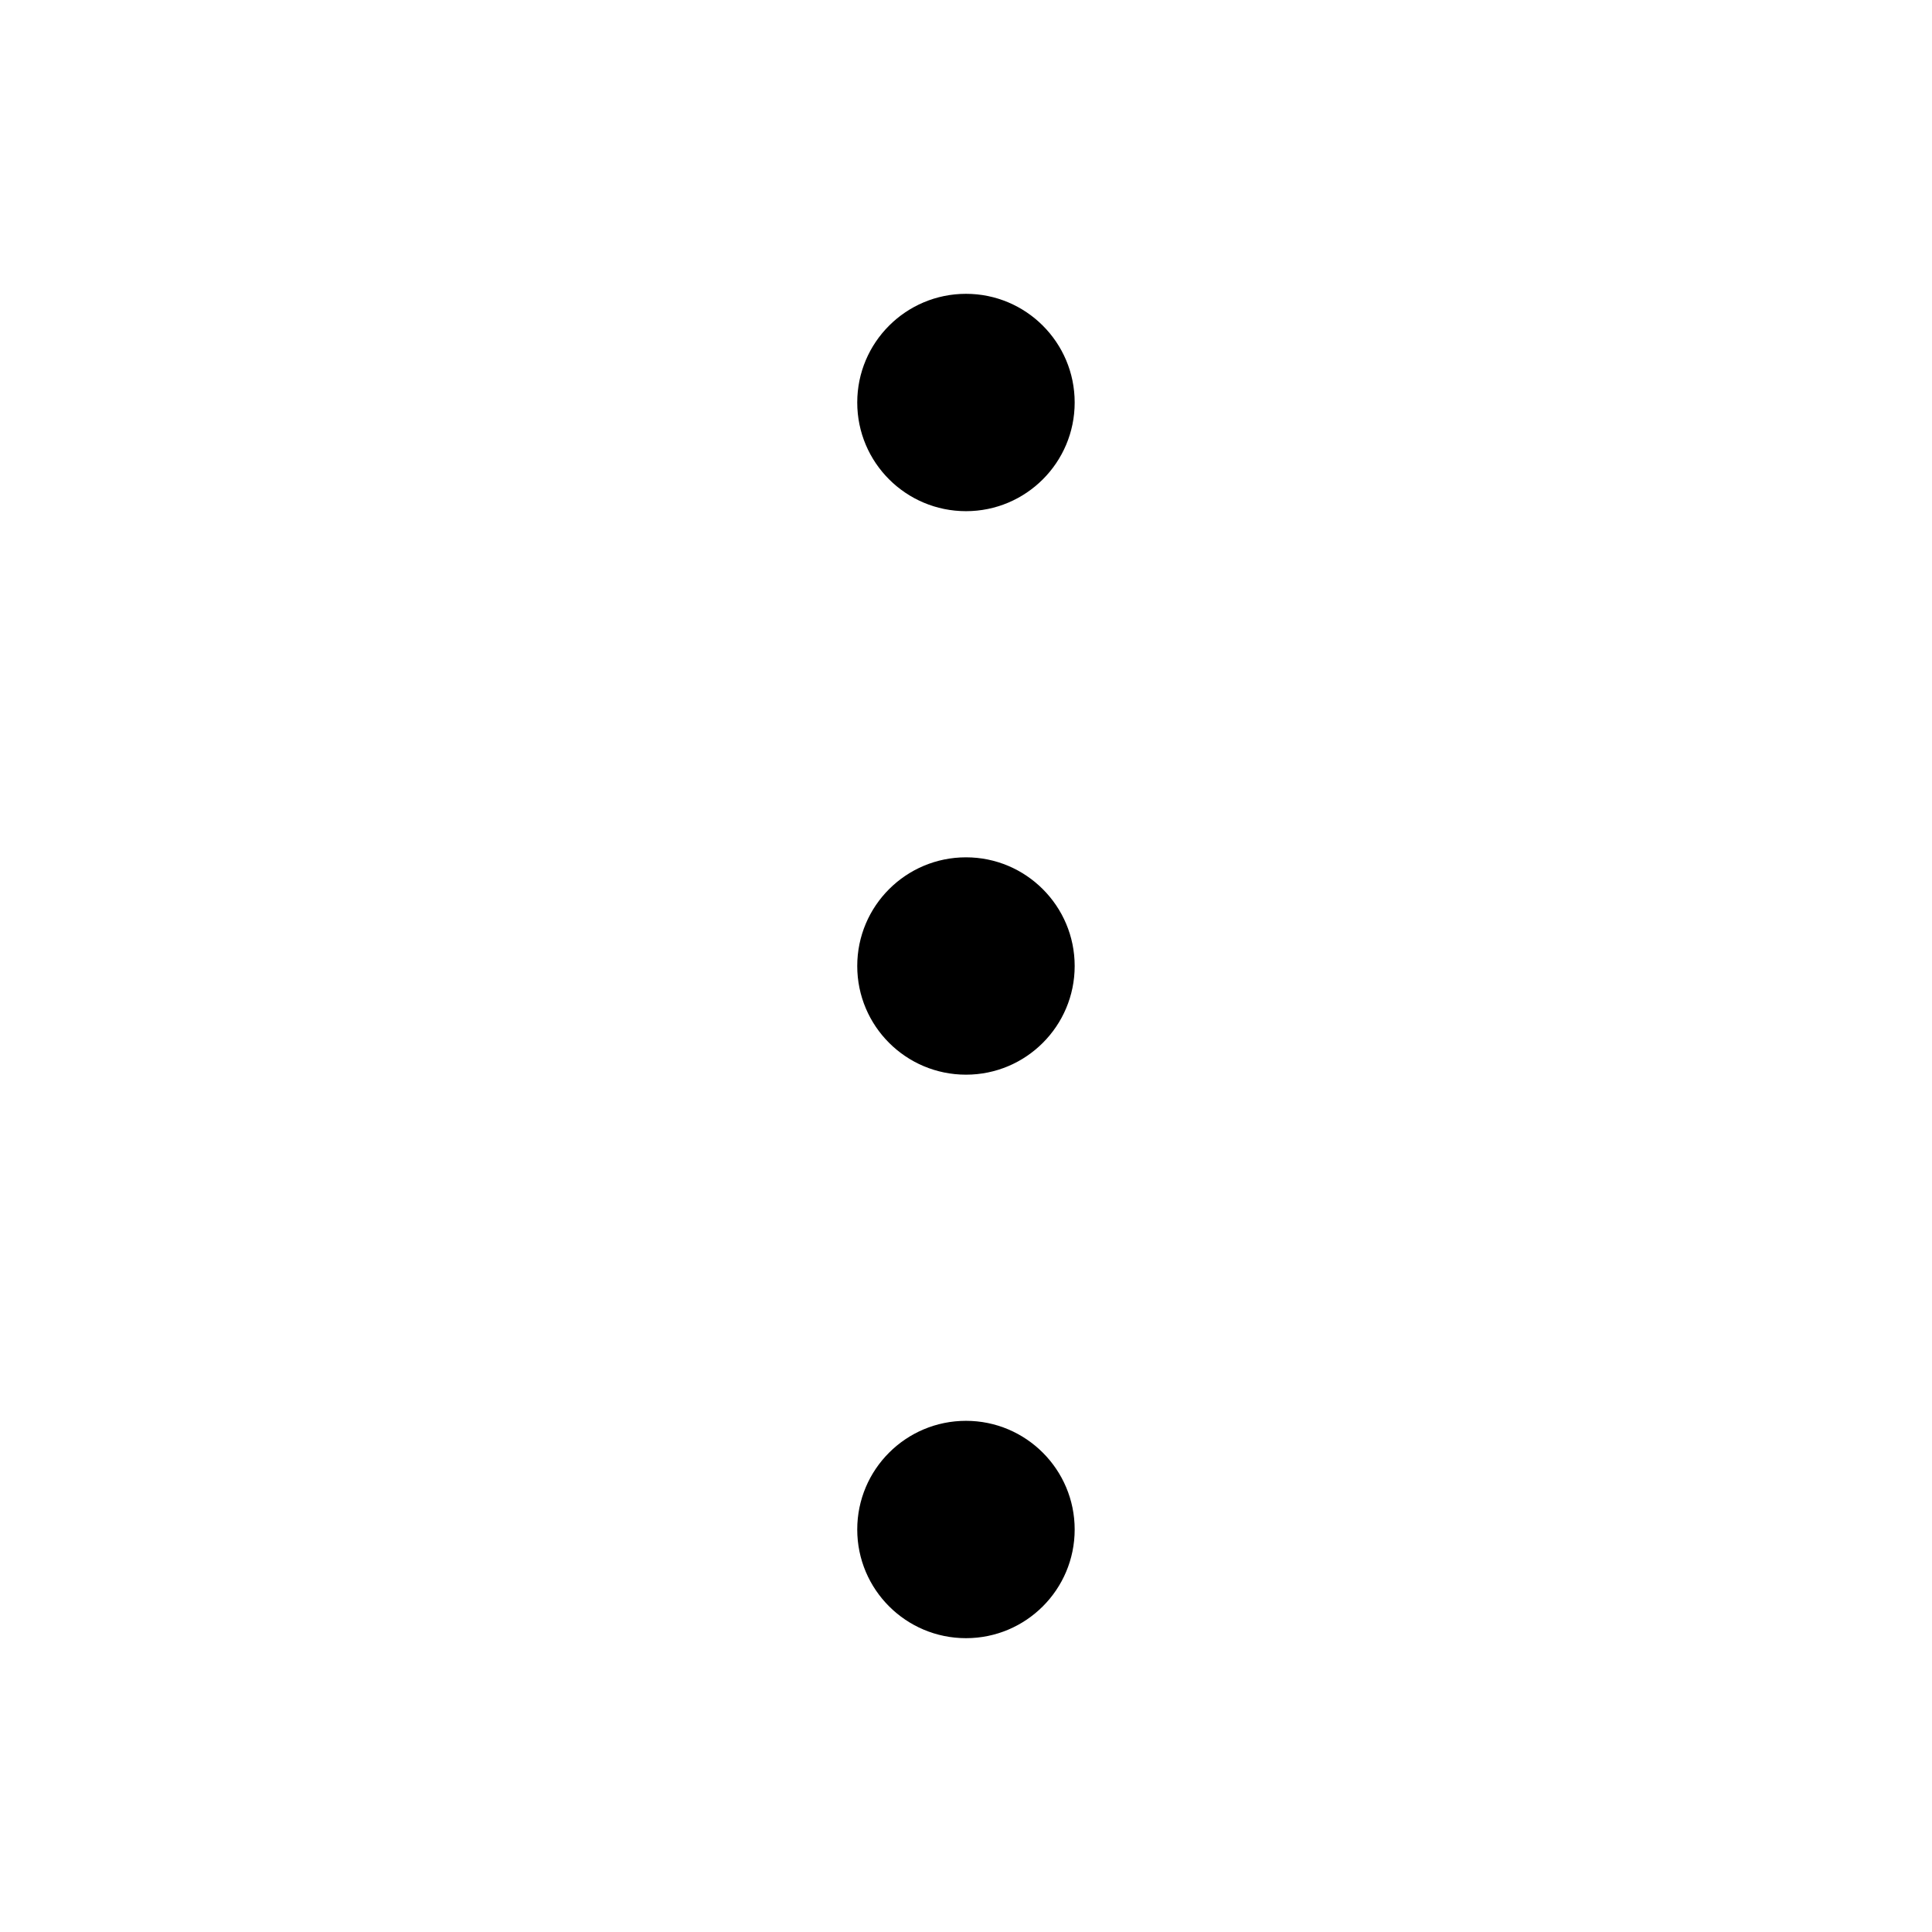
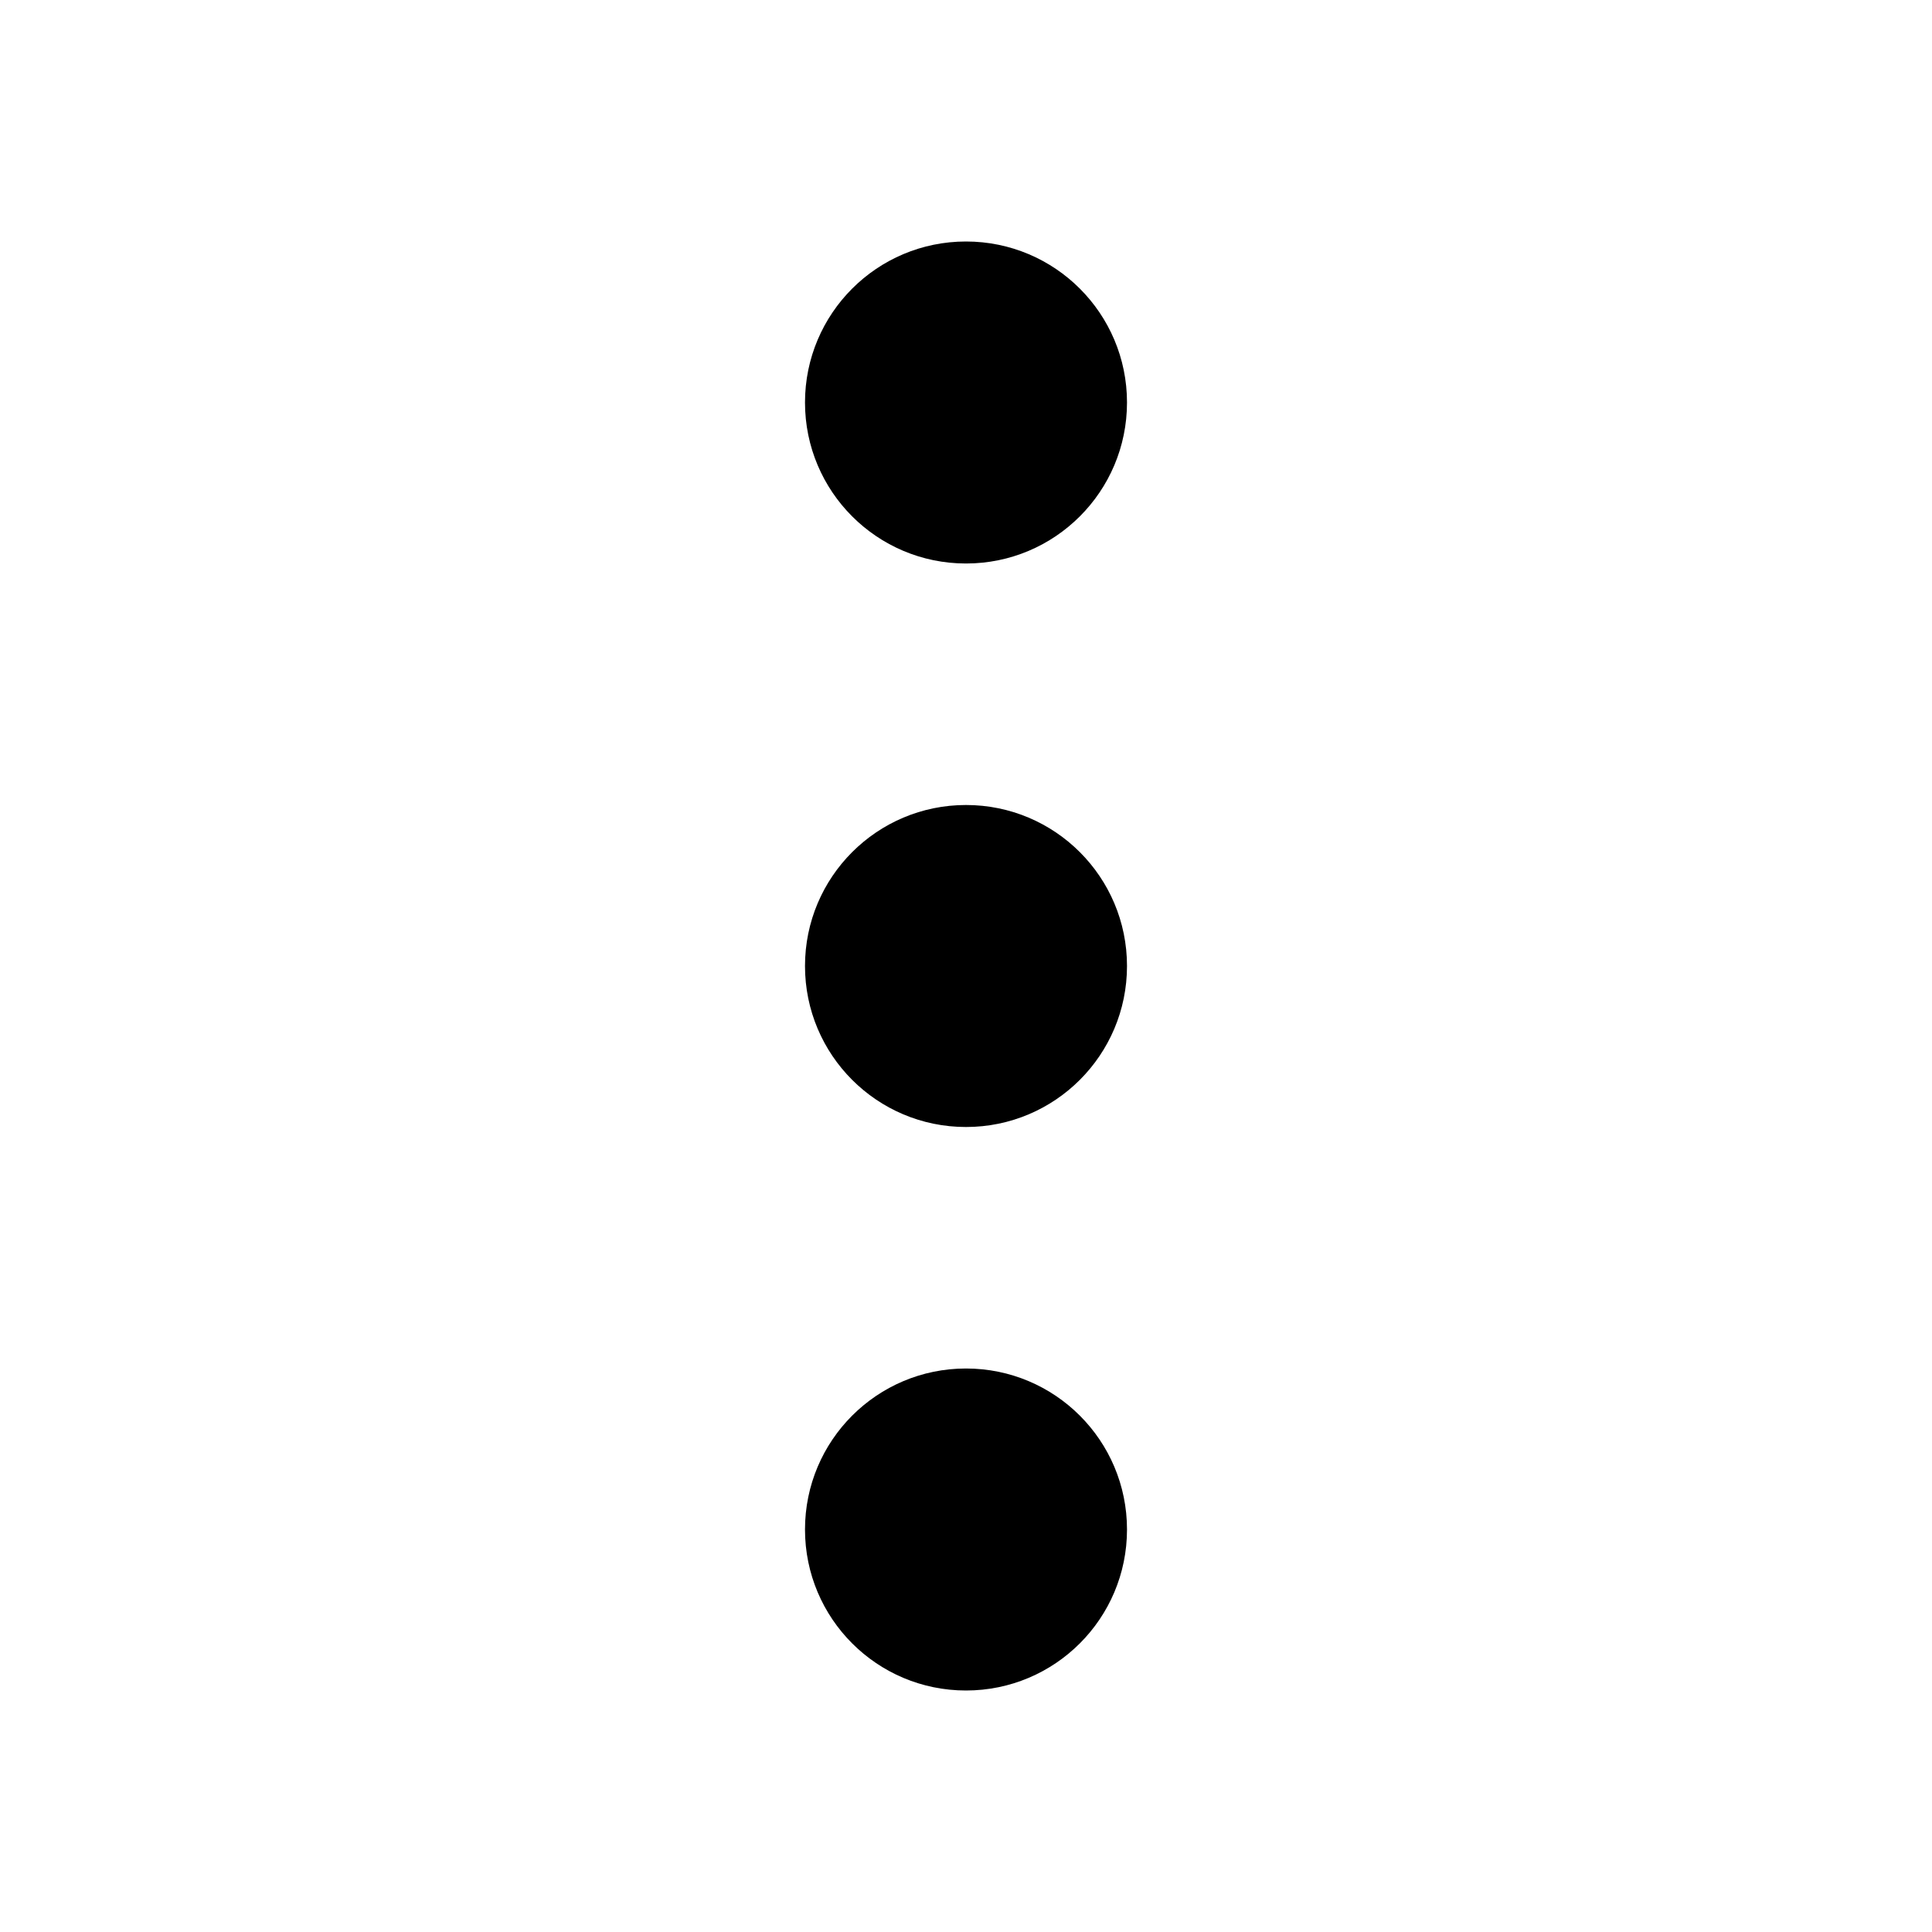
<svg xmlns="http://www.w3.org/2000/svg" width="24" height="24" viewBox="0 0 24 24" fill="none">
-   <path d="M12 17.65C12.745 17.65 13.35 18.255 13.35 19C13.35 19.746 12.745 20.35 12 20.35C11.254 20.35 10.649 19.746 10.649 19C10.649 18.254 11.254 17.65 12 17.65ZM12 10.65C12.745 10.65 13.35 11.255 13.35 12C13.35 12.746 12.745 13.35 12 13.35C11.254 13.35 10.649 12.746 10.649 12C10.649 11.254 11.254 10.65 12 10.65ZM12 3.65C12.745 3.65 13.35 4.254 13.35 5C13.35 5.746 12.745 6.35 12 6.35C11.254 6.35 10.649 5.746 10.649 5C10.649 4.254 11.254 3.65 12 3.65Z" fill="currentColor" />
+   <path d="M10 19C10 17.895 10.895 17 12 17C13.105 17 14 17.895 14 19C14 20.105 13.105 21 12 21C10.895 21 10 20.105 10 19ZM10 12C10 10.895 10.895 10 12 10C13.105 10 14 10.895 14 12C14 13.105 13.105 14 12 14C10.895 14 10 13.105 10 12ZM10 5C10 3.895 10.895 3 12 3C13.105 3 14 3.895 14 5C14 6.105 13.105 7 12 7C10.895 7 10 6.105 10 5Z" fill="currentColor" />
</svg>
